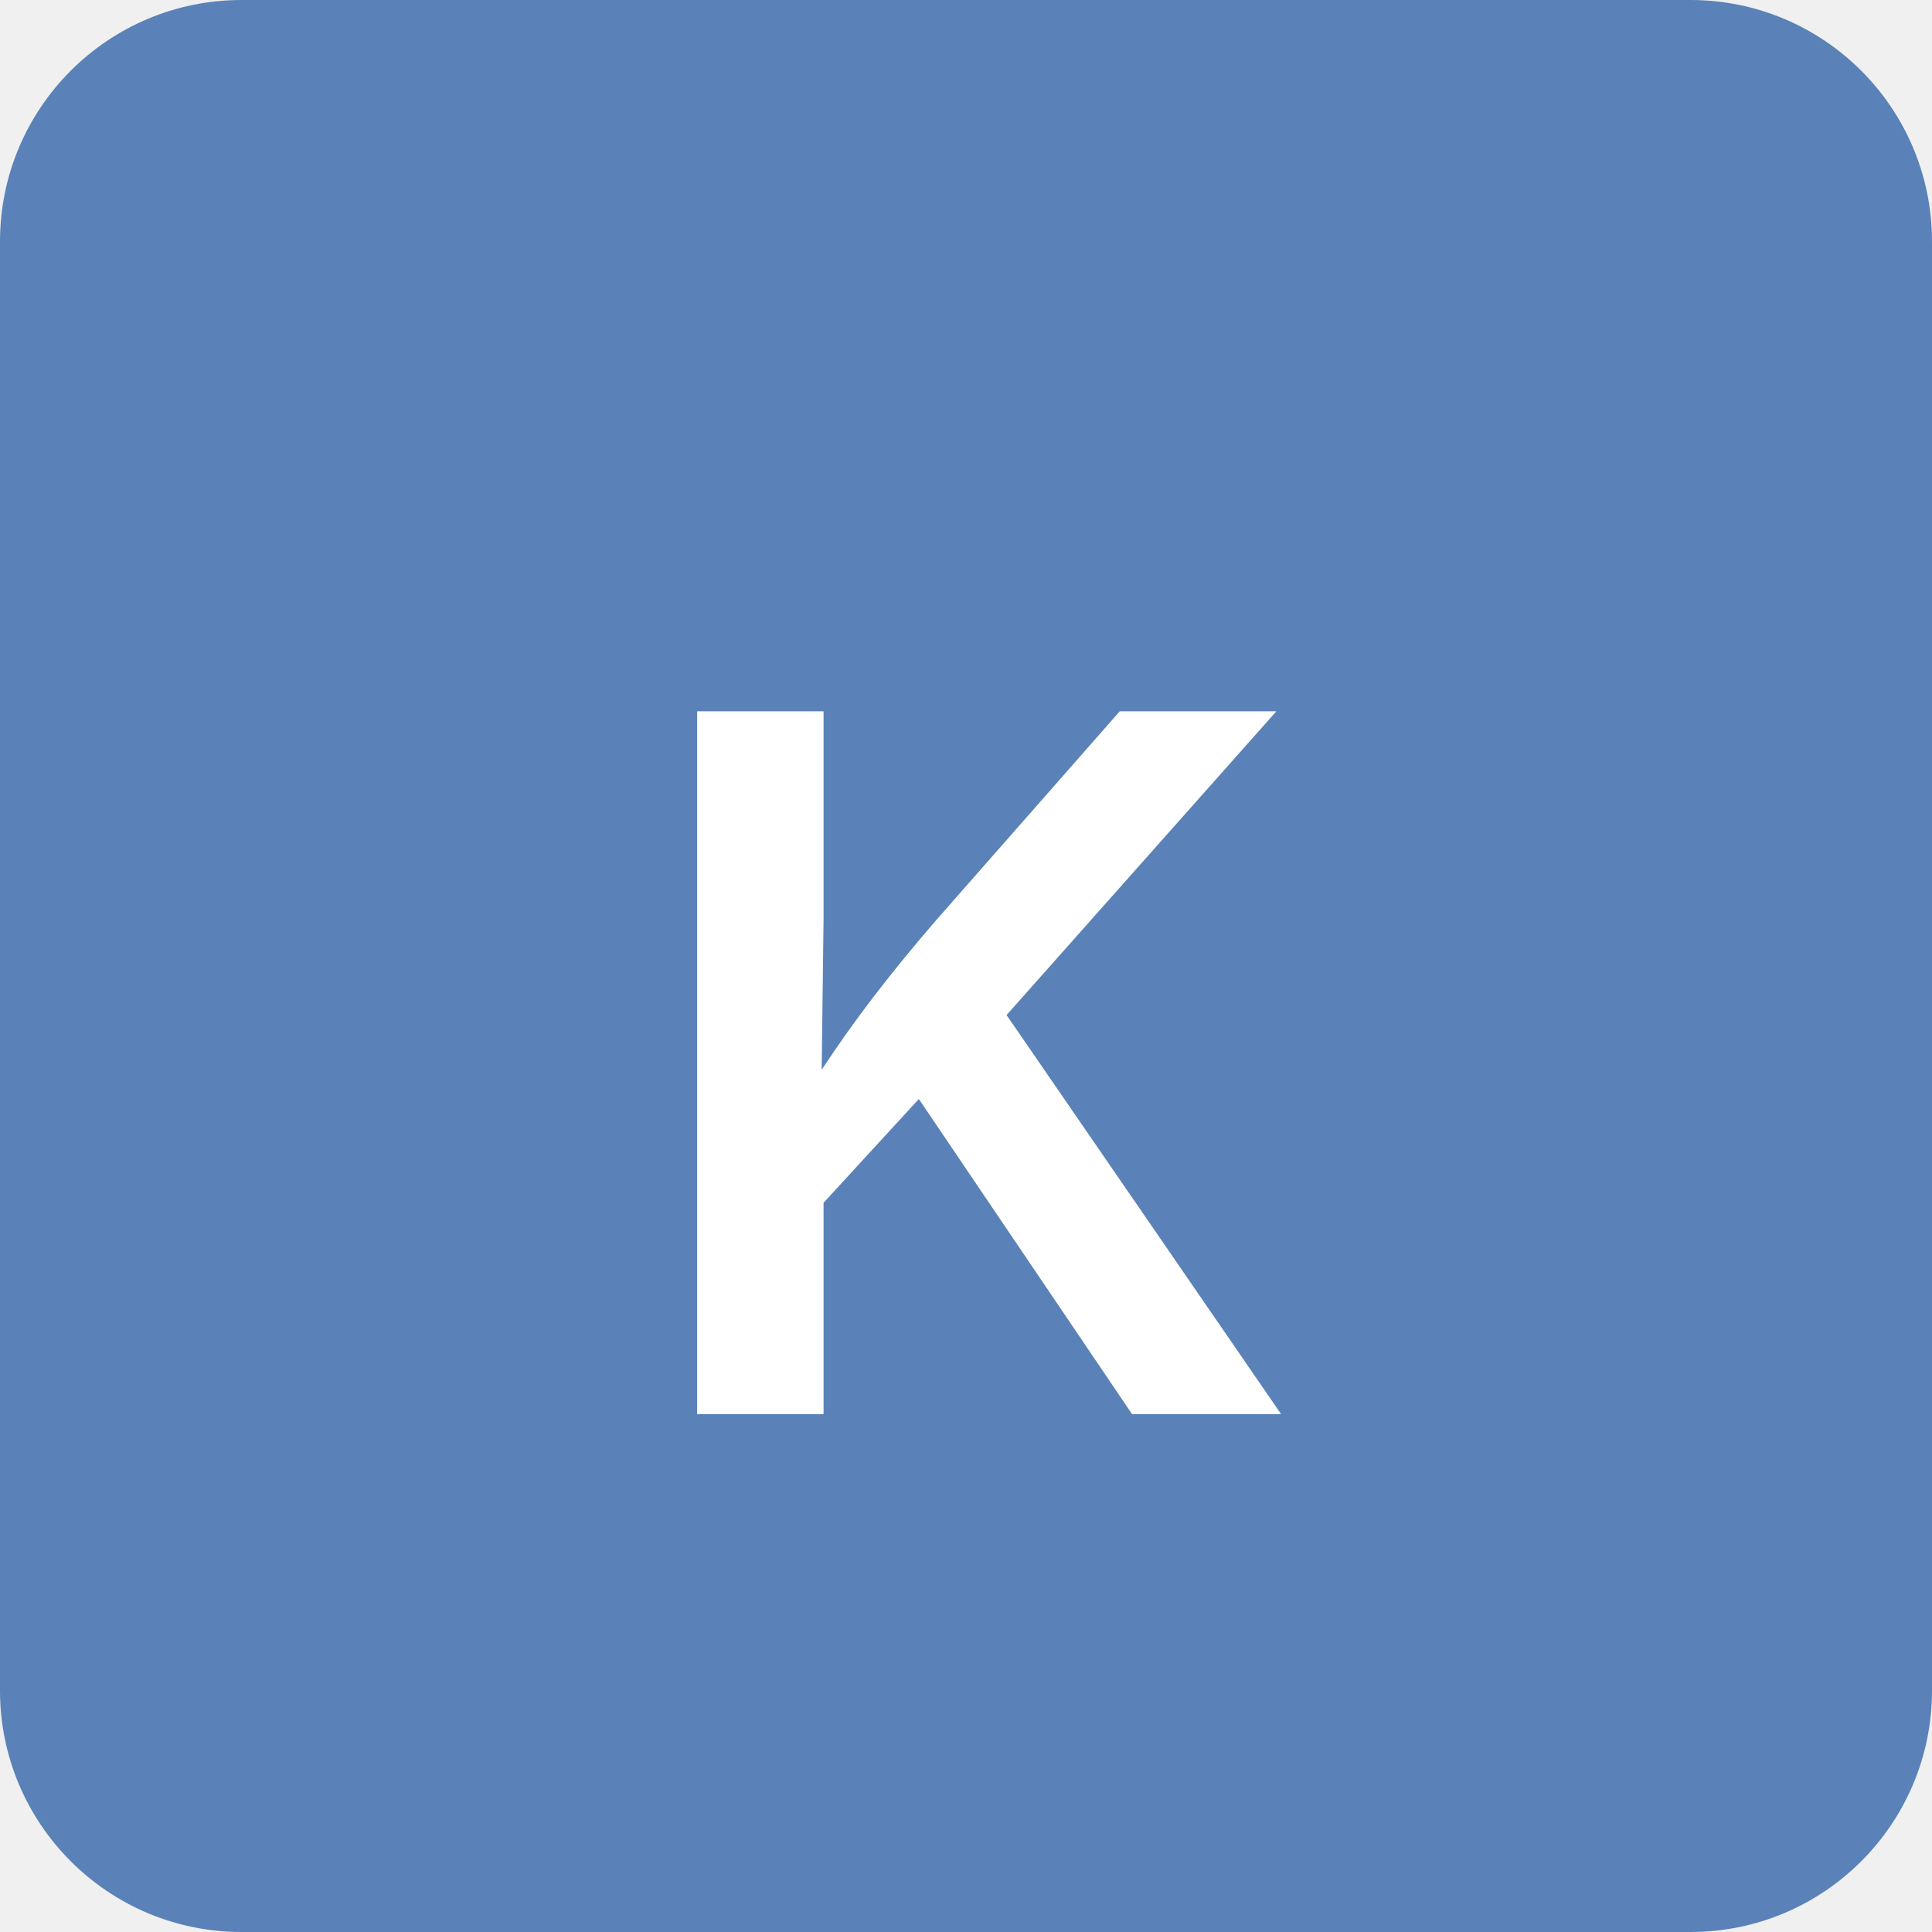
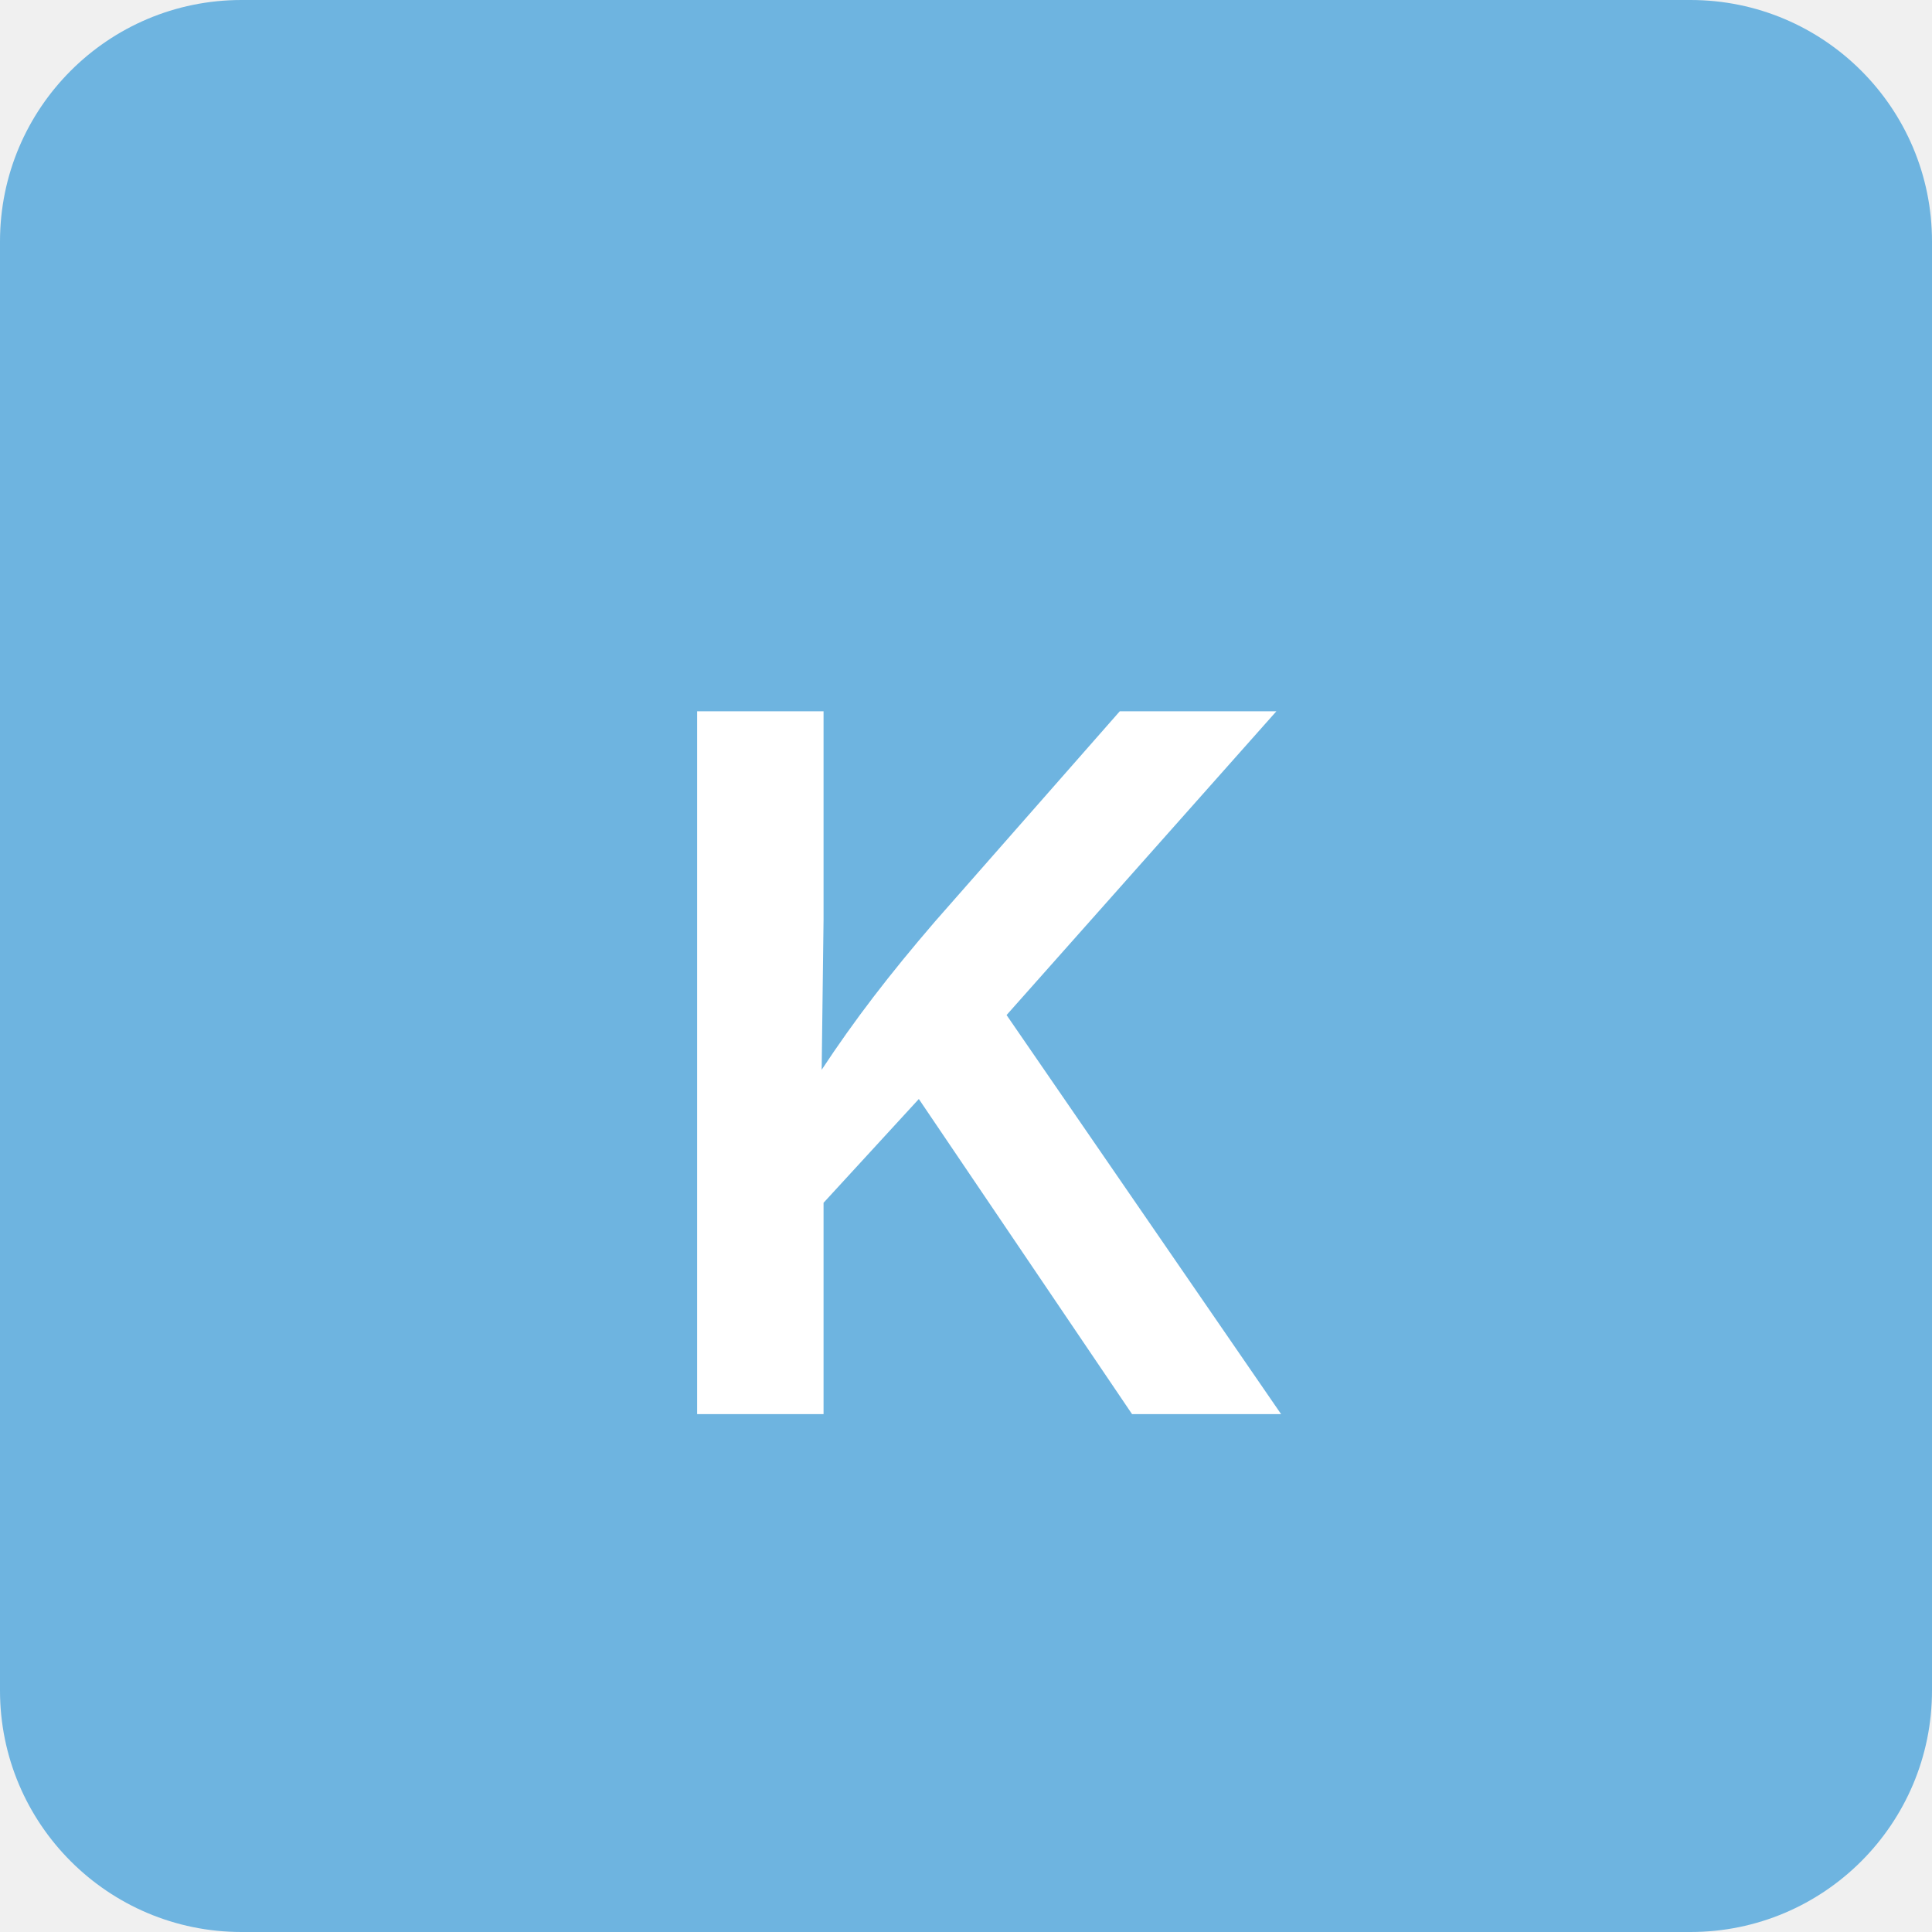
<svg xmlns="http://www.w3.org/2000/svg" viewBox="0 0 32 32">
-   <rect width="32" height="32" rx="4" fill="#5A82B8" />
+   <rect width="32" height="32" rx="4" fill="#6EB4E0" />
  <text x="50%" y="55%" dominant-baseline="central" text-anchor="middle" font-family="Inter, Helvetica, Arial, sans-serif" font-weight="600" font-size="16" fill="#FFFFFF">K</text>
</svg>
